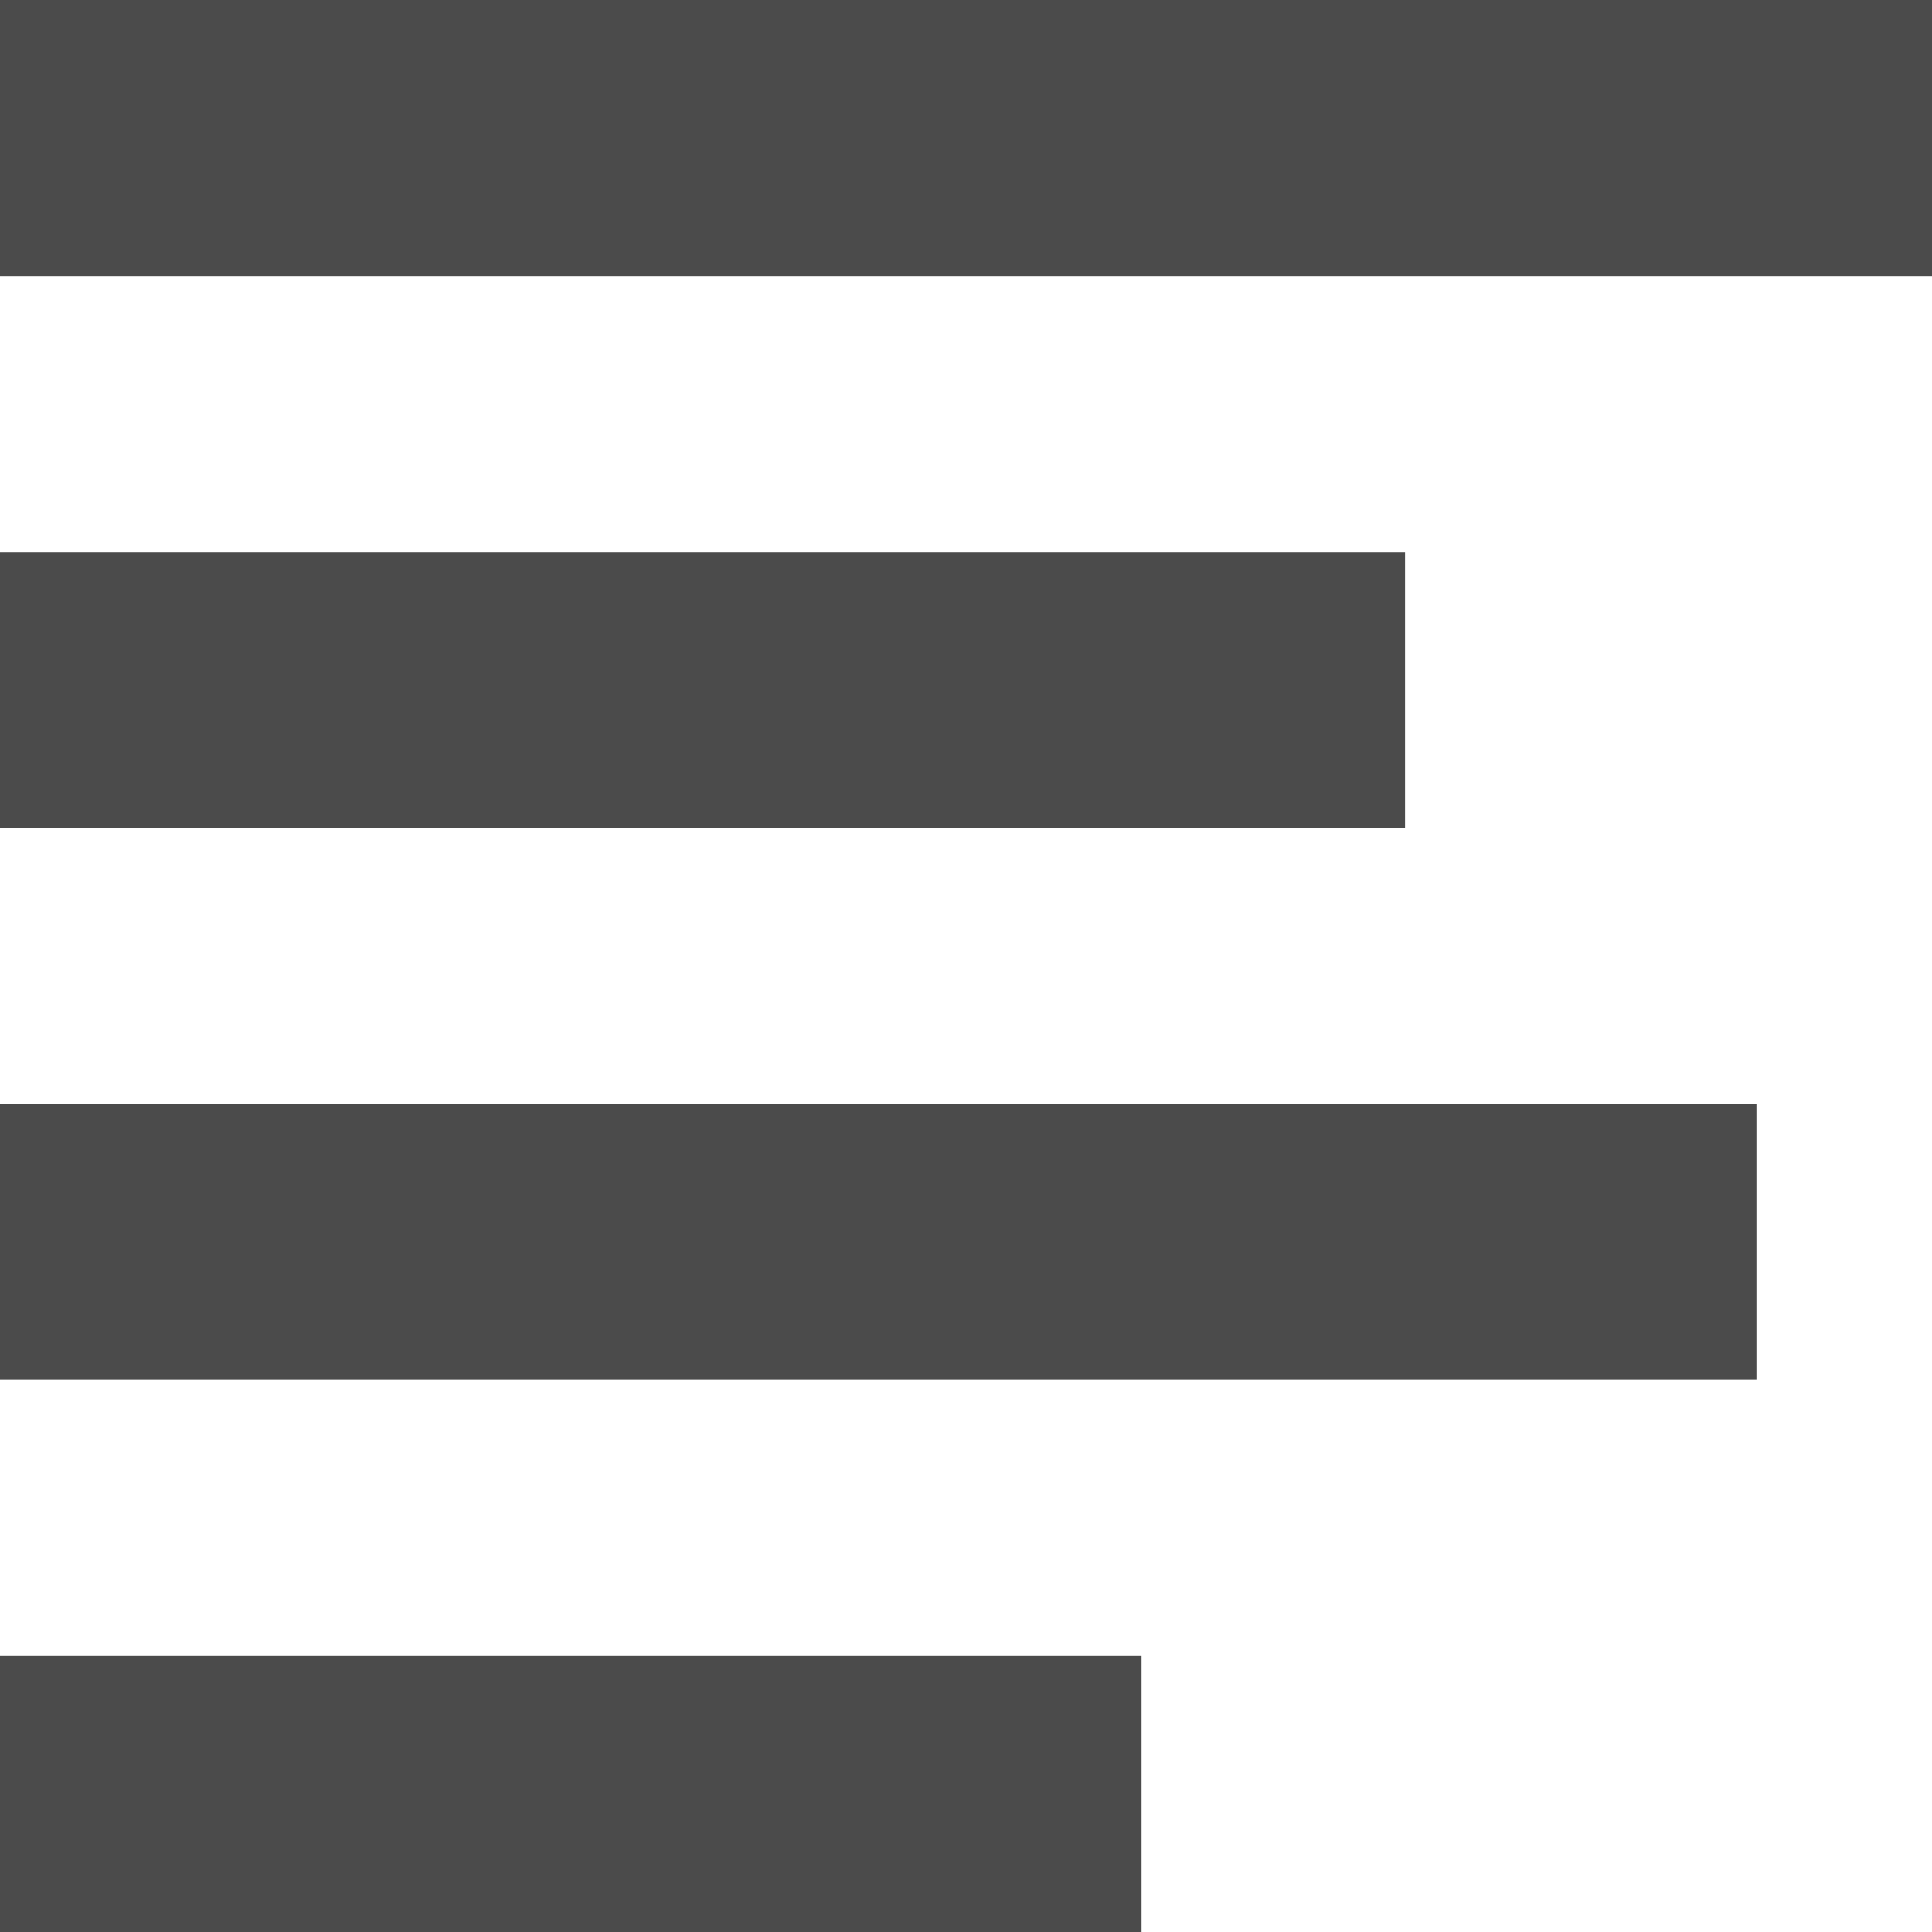
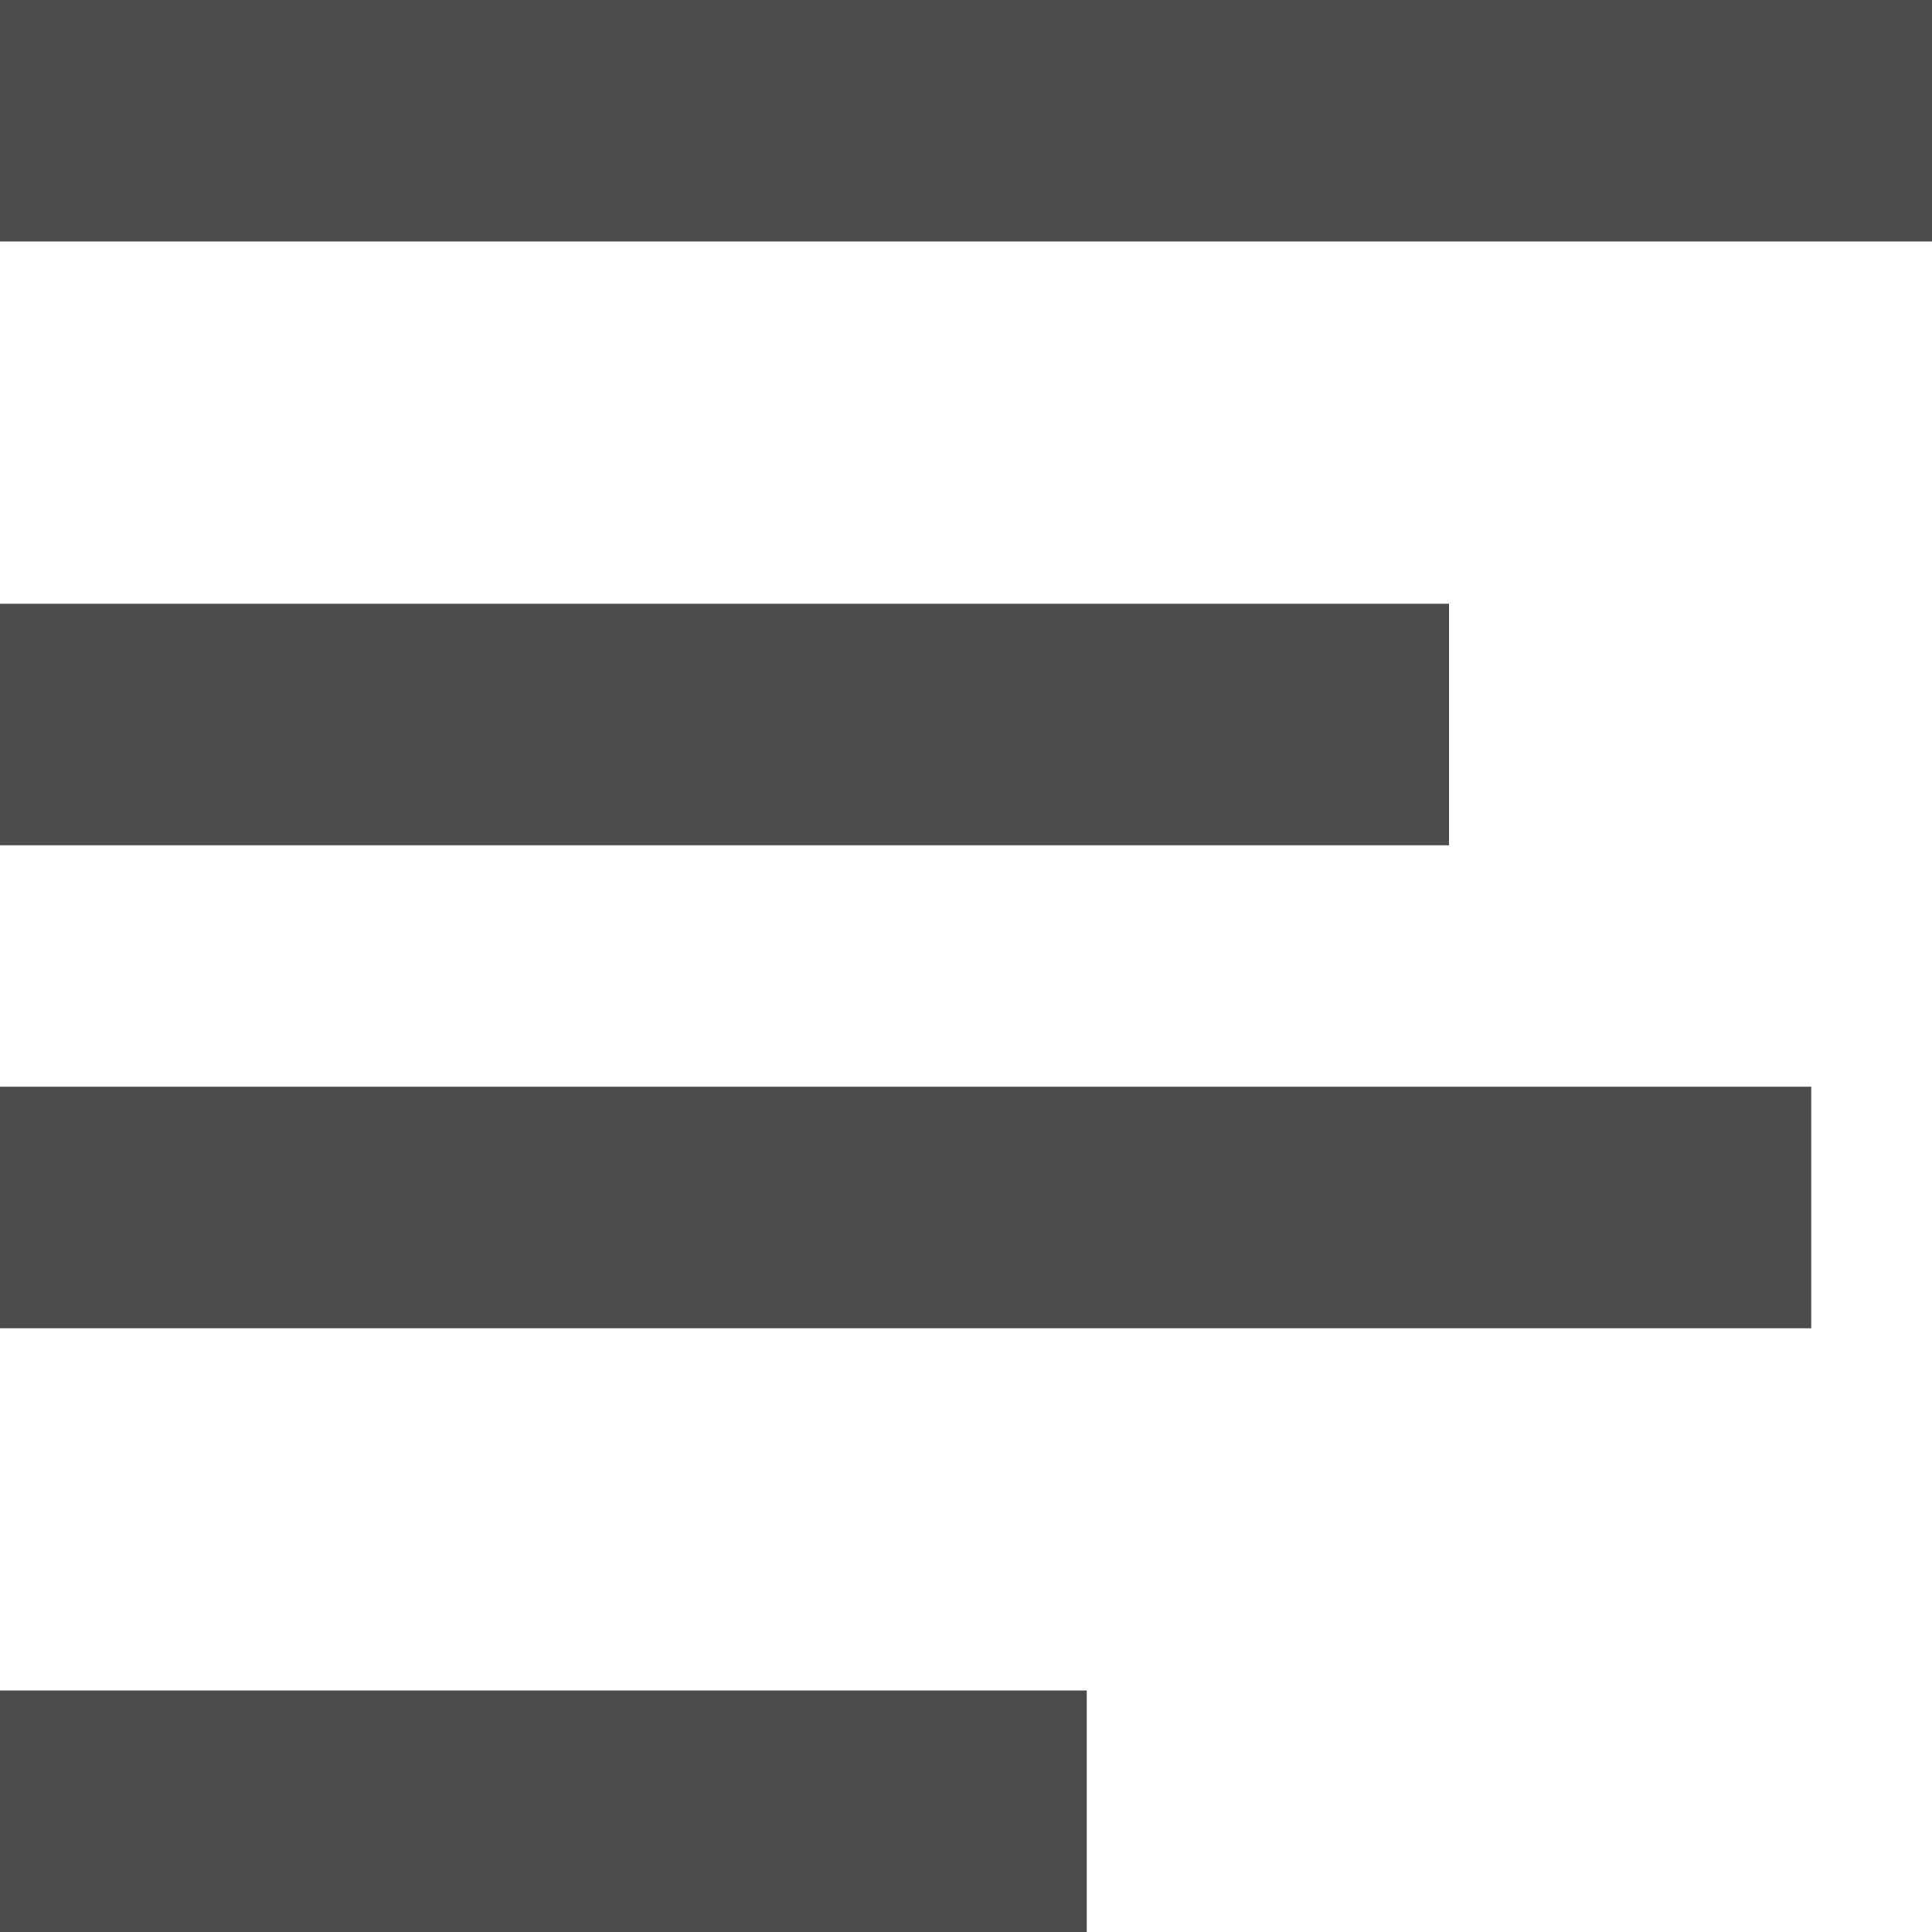
- <svg xmlns="http://www.w3.org/2000/svg" width="16px" height="16px" id="svg2858" version="1.1">
-   <defs id="defs2860">
-     </defs>
+ <svg xmlns="http://www.w3.org/2000/svg" version="1.1" width="16" height="16" id="svg2839">
+   <defs id="defs2841" />
  <g id="layer1">
-     <path style="fill:#000000;fill-opacity:0.706" d="m 0,1.143 0,1.143 8,0 L 16,2.286 16,1.143 16,0 8,0 0,0 0,1.143 z m 0,4.571 0,1.143 5.818,0 5.818,0 0,-1.143 0,-1.143 -5.818,0 -5.818,0 0,1.143 z m 0,4.571 0,1.143 7.273,0 7.273,0 0,-1.143 0,-1.143 -7.273,0 -7.273,0 0,1.143 z M 0,14.857 0,16 l 4.727,0 4.727,0 0,-1.143 0,-1.143 -4.727,0 -4.727,0 0,1.143 z" id="path2820" />
+     <path d="M 0,1 0,2 8,2 16,2 16,1.143 16,0 8,0 0,0 0,1.143 z" id="path2821" style="fill:#000000;fill-opacity:0.706" />
+     <path d="M 0,6 0,7 5.818,7 12,7 12,5.714 12,5 5.818,5 0,5 0,6 z" id="path2818" style="fill:#000000;fill-opacity:0.706" />
+     <path d="M 0,10 0,11 7.273,11 15,11 15,10.286 15,9 7.273,9 0,9 0,10 z" id="path2816" style="fill:#000000;fill-opacity:0.706" />
+     <path d="M 0,15 0,16 4.727,16 9,16 9,14.857 9,14 4.727,14 0,14 0,15 z" id="path2820" style="fill:#000000;fill-opacity:0.706" />
  </g>
</svg>
